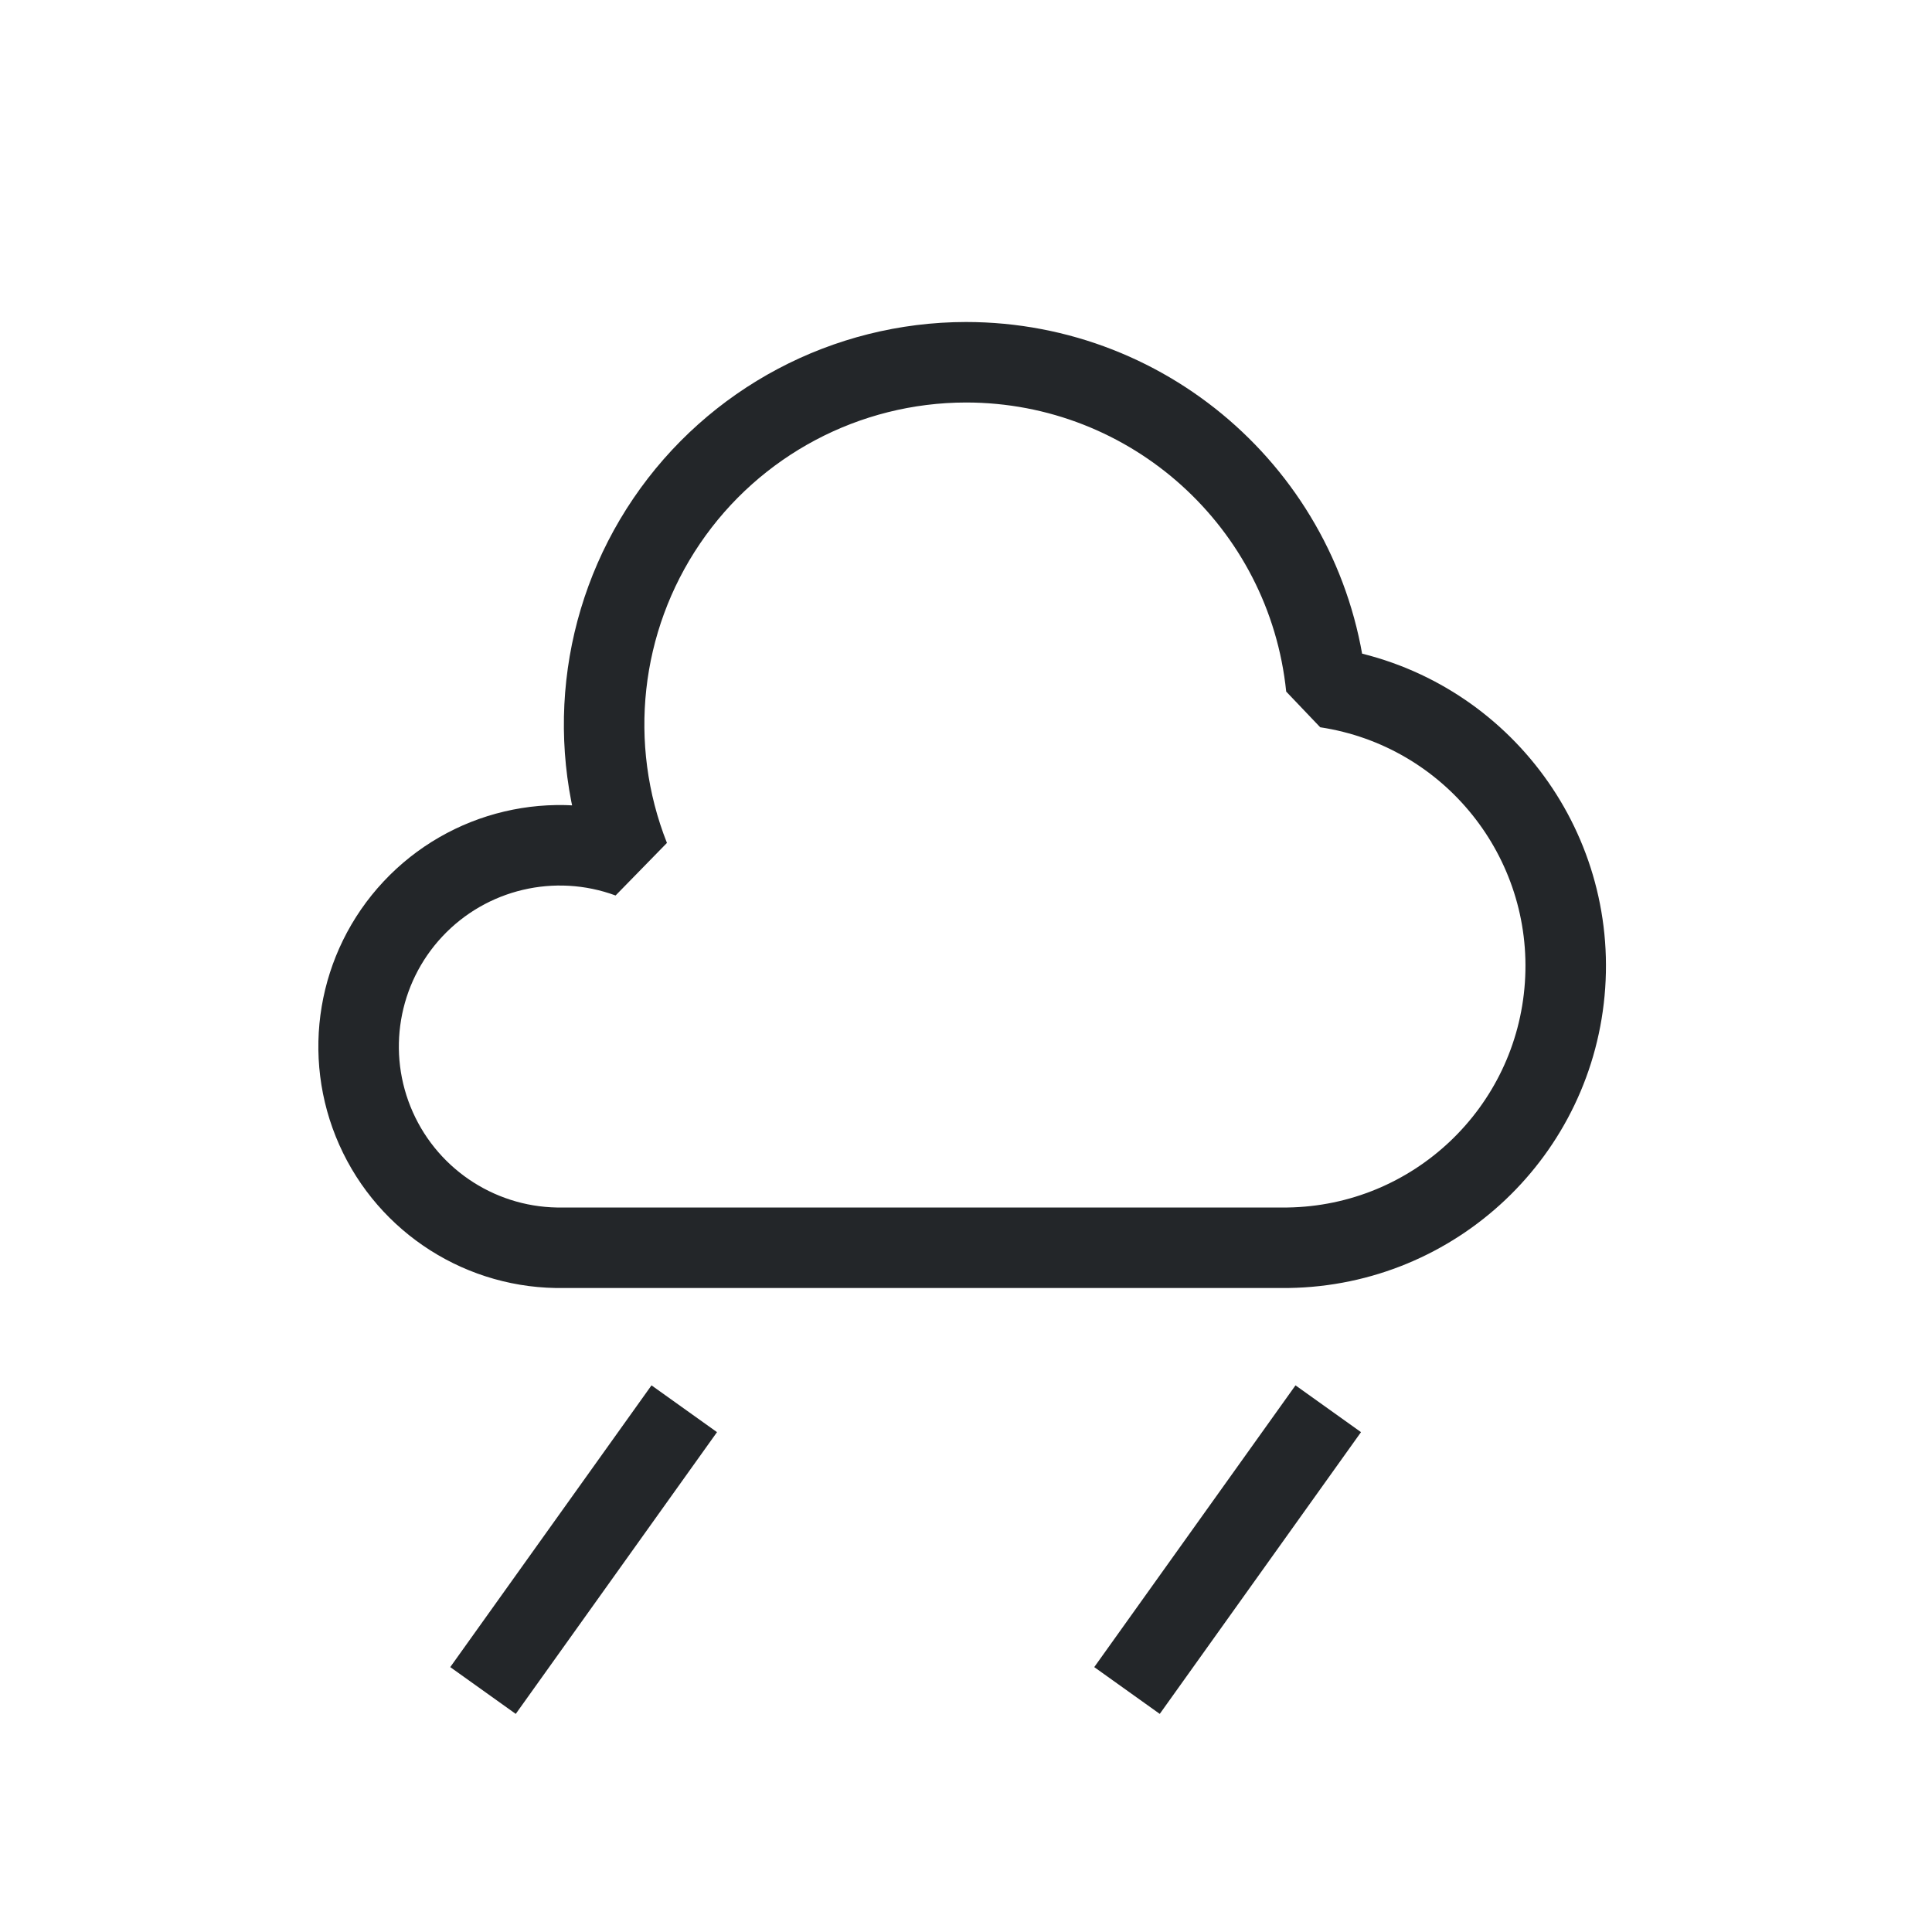
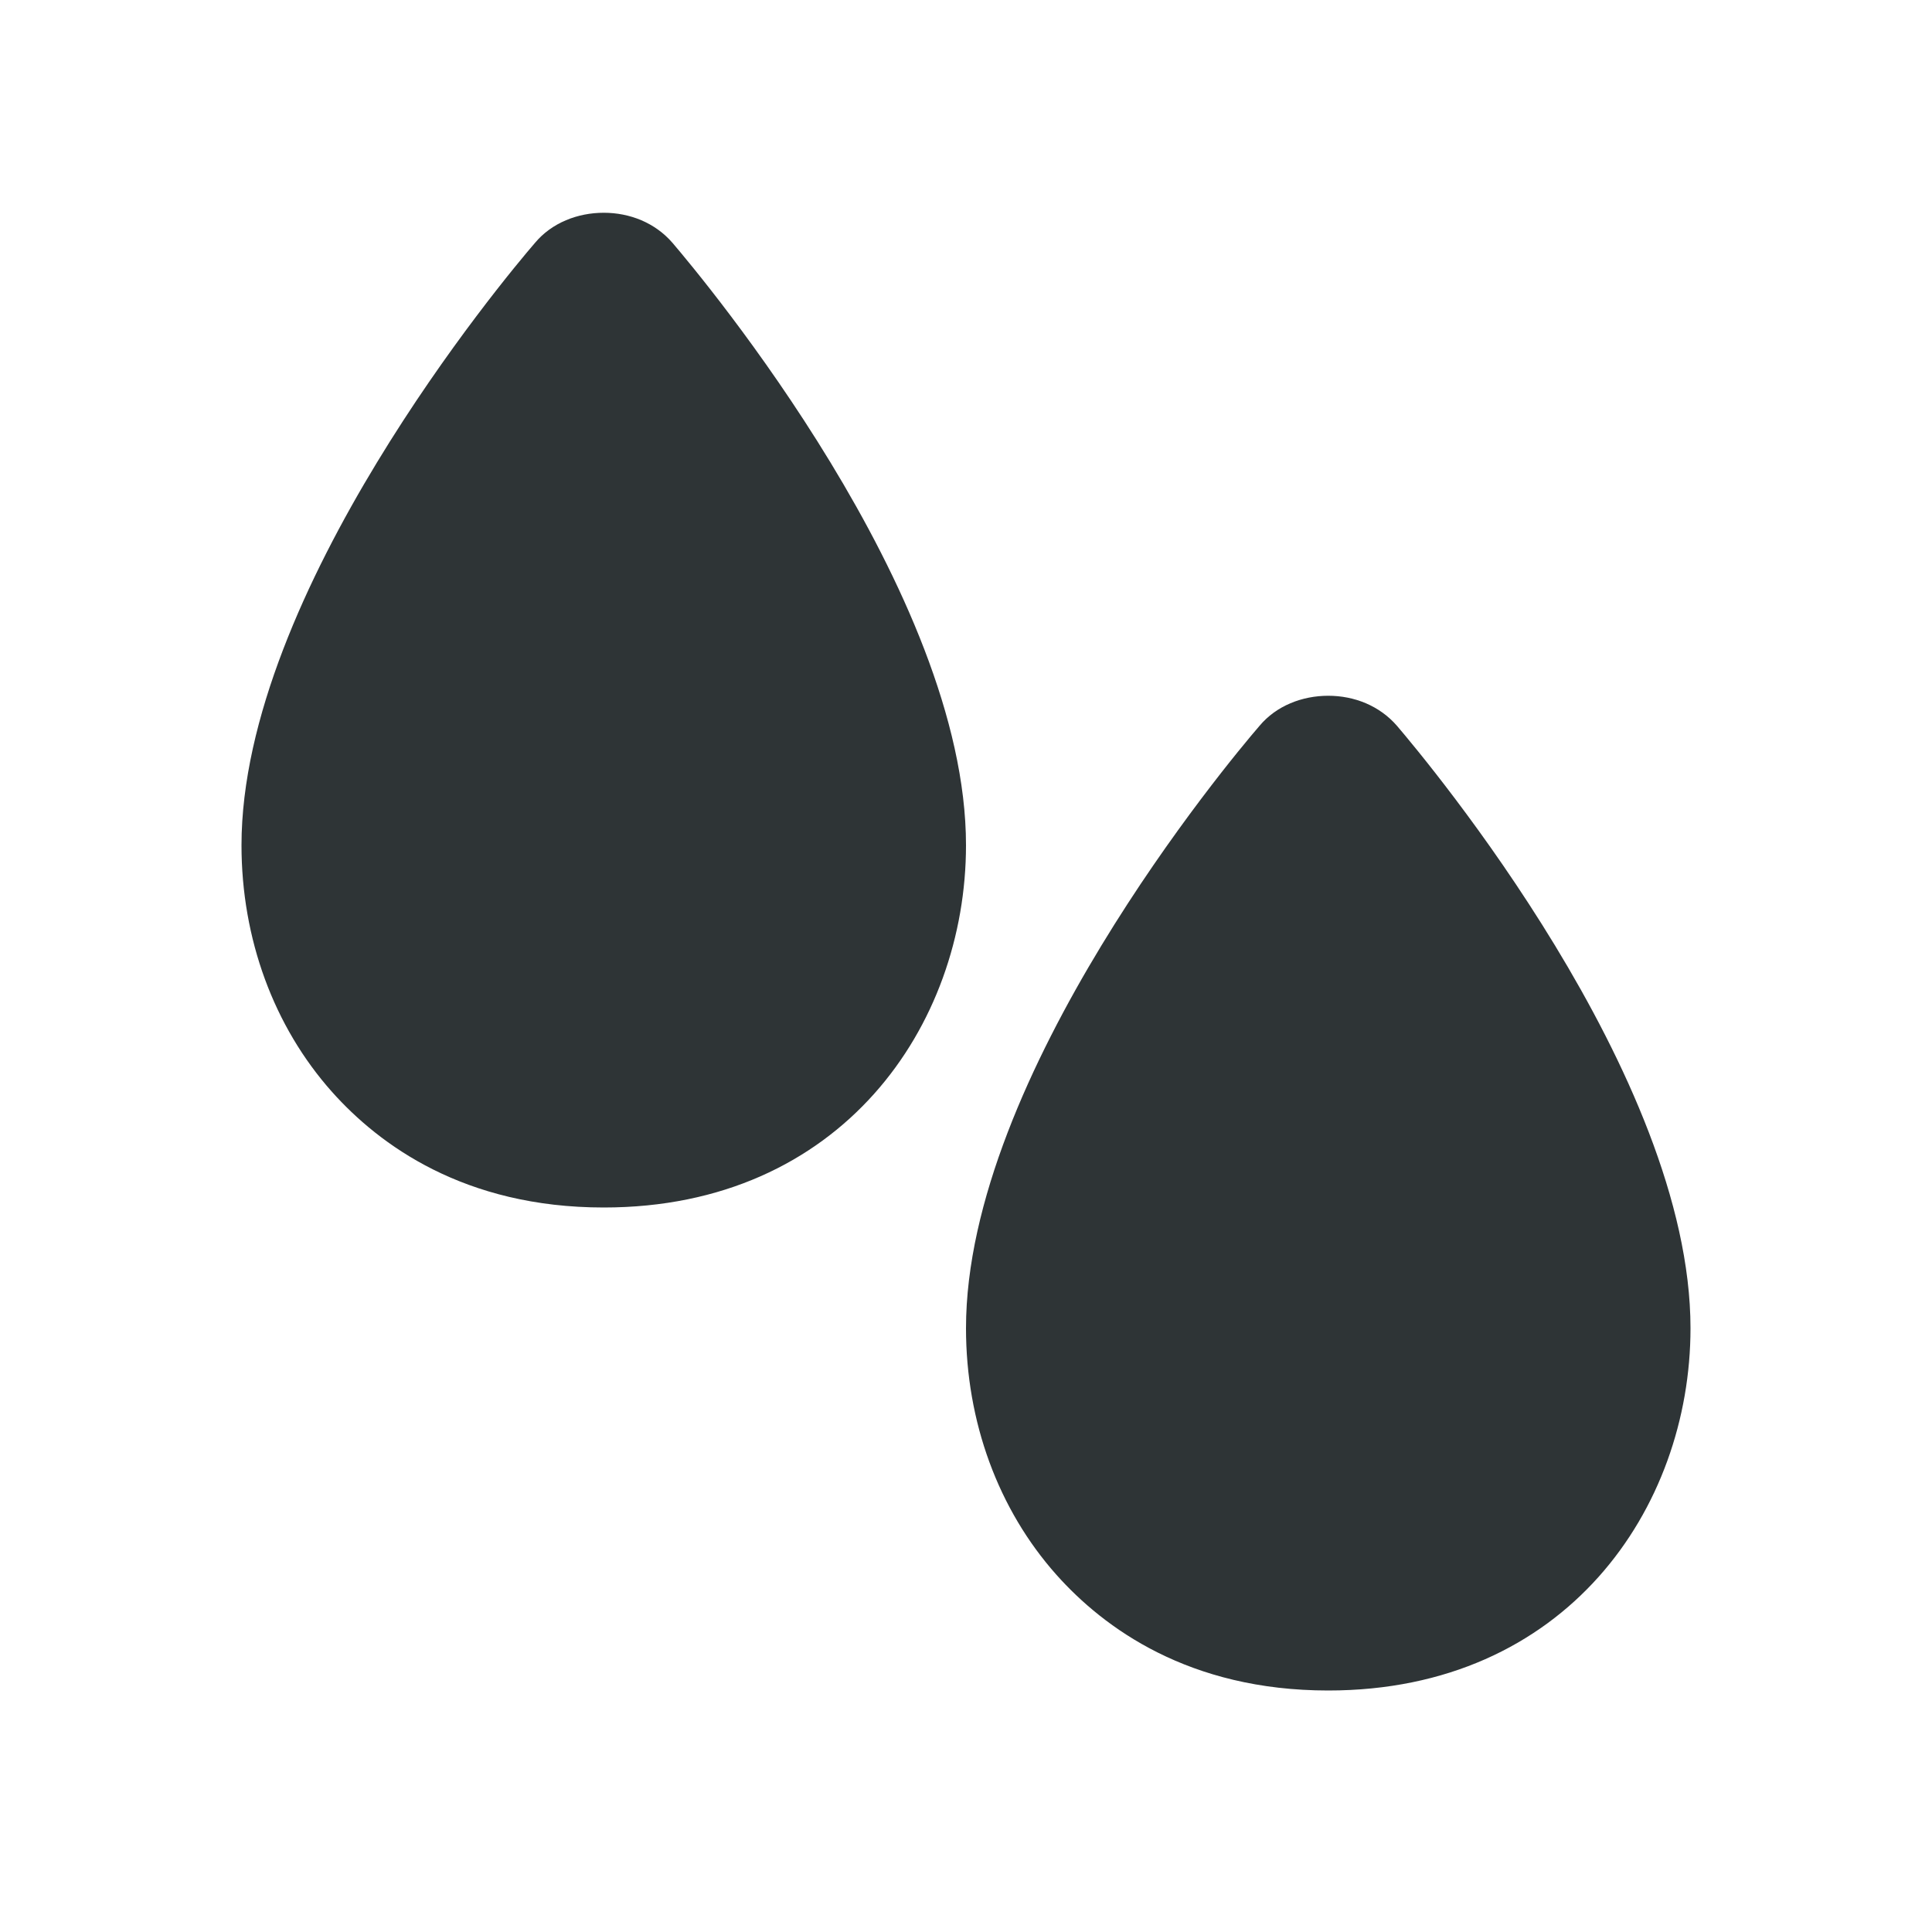
- <svg xmlns="http://www.w3.org/2000/svg" width="48" height="48">
-   <style id="current-color-scheme" type="text/css">.ColorScheme-Text {
-     color:#232629;
-   }</style>
-   <g id="weather-showers-symbolic" class="ColorScheme-Text" stroke="currentColor" stroke-linejoin="bevel">
-     <path id="cloud" d="m27 31 h 5 a 7 7 0 0 0 0.95 -13.92 a 9 9 0 0 0 -8.95-8.08 a 9 9 0 0 0 -8.36 12.31 a 5 5 0 1 0 -1.63 9.69h2 z" fill="none" stroke="currentColor" stroke-width="2" />
-     <path id="rainwss" d="m12 42 5-7" stroke="currentColor" stroke-width="2" />
-     <use transform="translate(16)" href="#rainwss" />
-     <rect width="48" height="48" fill="none" stroke="none" />
-   </g>
+ <svg xmlns="http://www.w3.org/2000/svg" height="16px" viewBox="0 0 16 16" width="16px">
+   <path d="m 5 1.762 c -0.215 0 -0.43 0.082 -0.57 0.25 c -0.25 0.289 -2.43 2.898 -2.43 4.988 c 0 0.773 0.266 1.5 0.75 2.043 c 0.391 0.438 1.094 0.957 2.25 0.957 c 1.969 0 3 -1.508 3 -3 c 0 -2.094 -2.184 -4.699 -2.43 -4.988 c -0.145 -0.168 -0.355 -0.25 -0.57 -0.25 z m 6 4 c -0.215 0 -0.43 0.082 -0.57 0.25 c -0.25 0.289 -2.43 2.898 -2.43 4.988 c 0 0.773 0.266 1.5 0.75 2.043 c 0.391 0.438 1.094 0.957 2.25 0.957 c 1.969 0 3 -1.508 3 -3 c 0 -2.094 -2.184 -4.699 -2.43 -4.988 c -0.145 -0.168 -0.355 -0.25 -0.57 -0.25 z m 0 0" fill="#2e3436" />
</svg>
